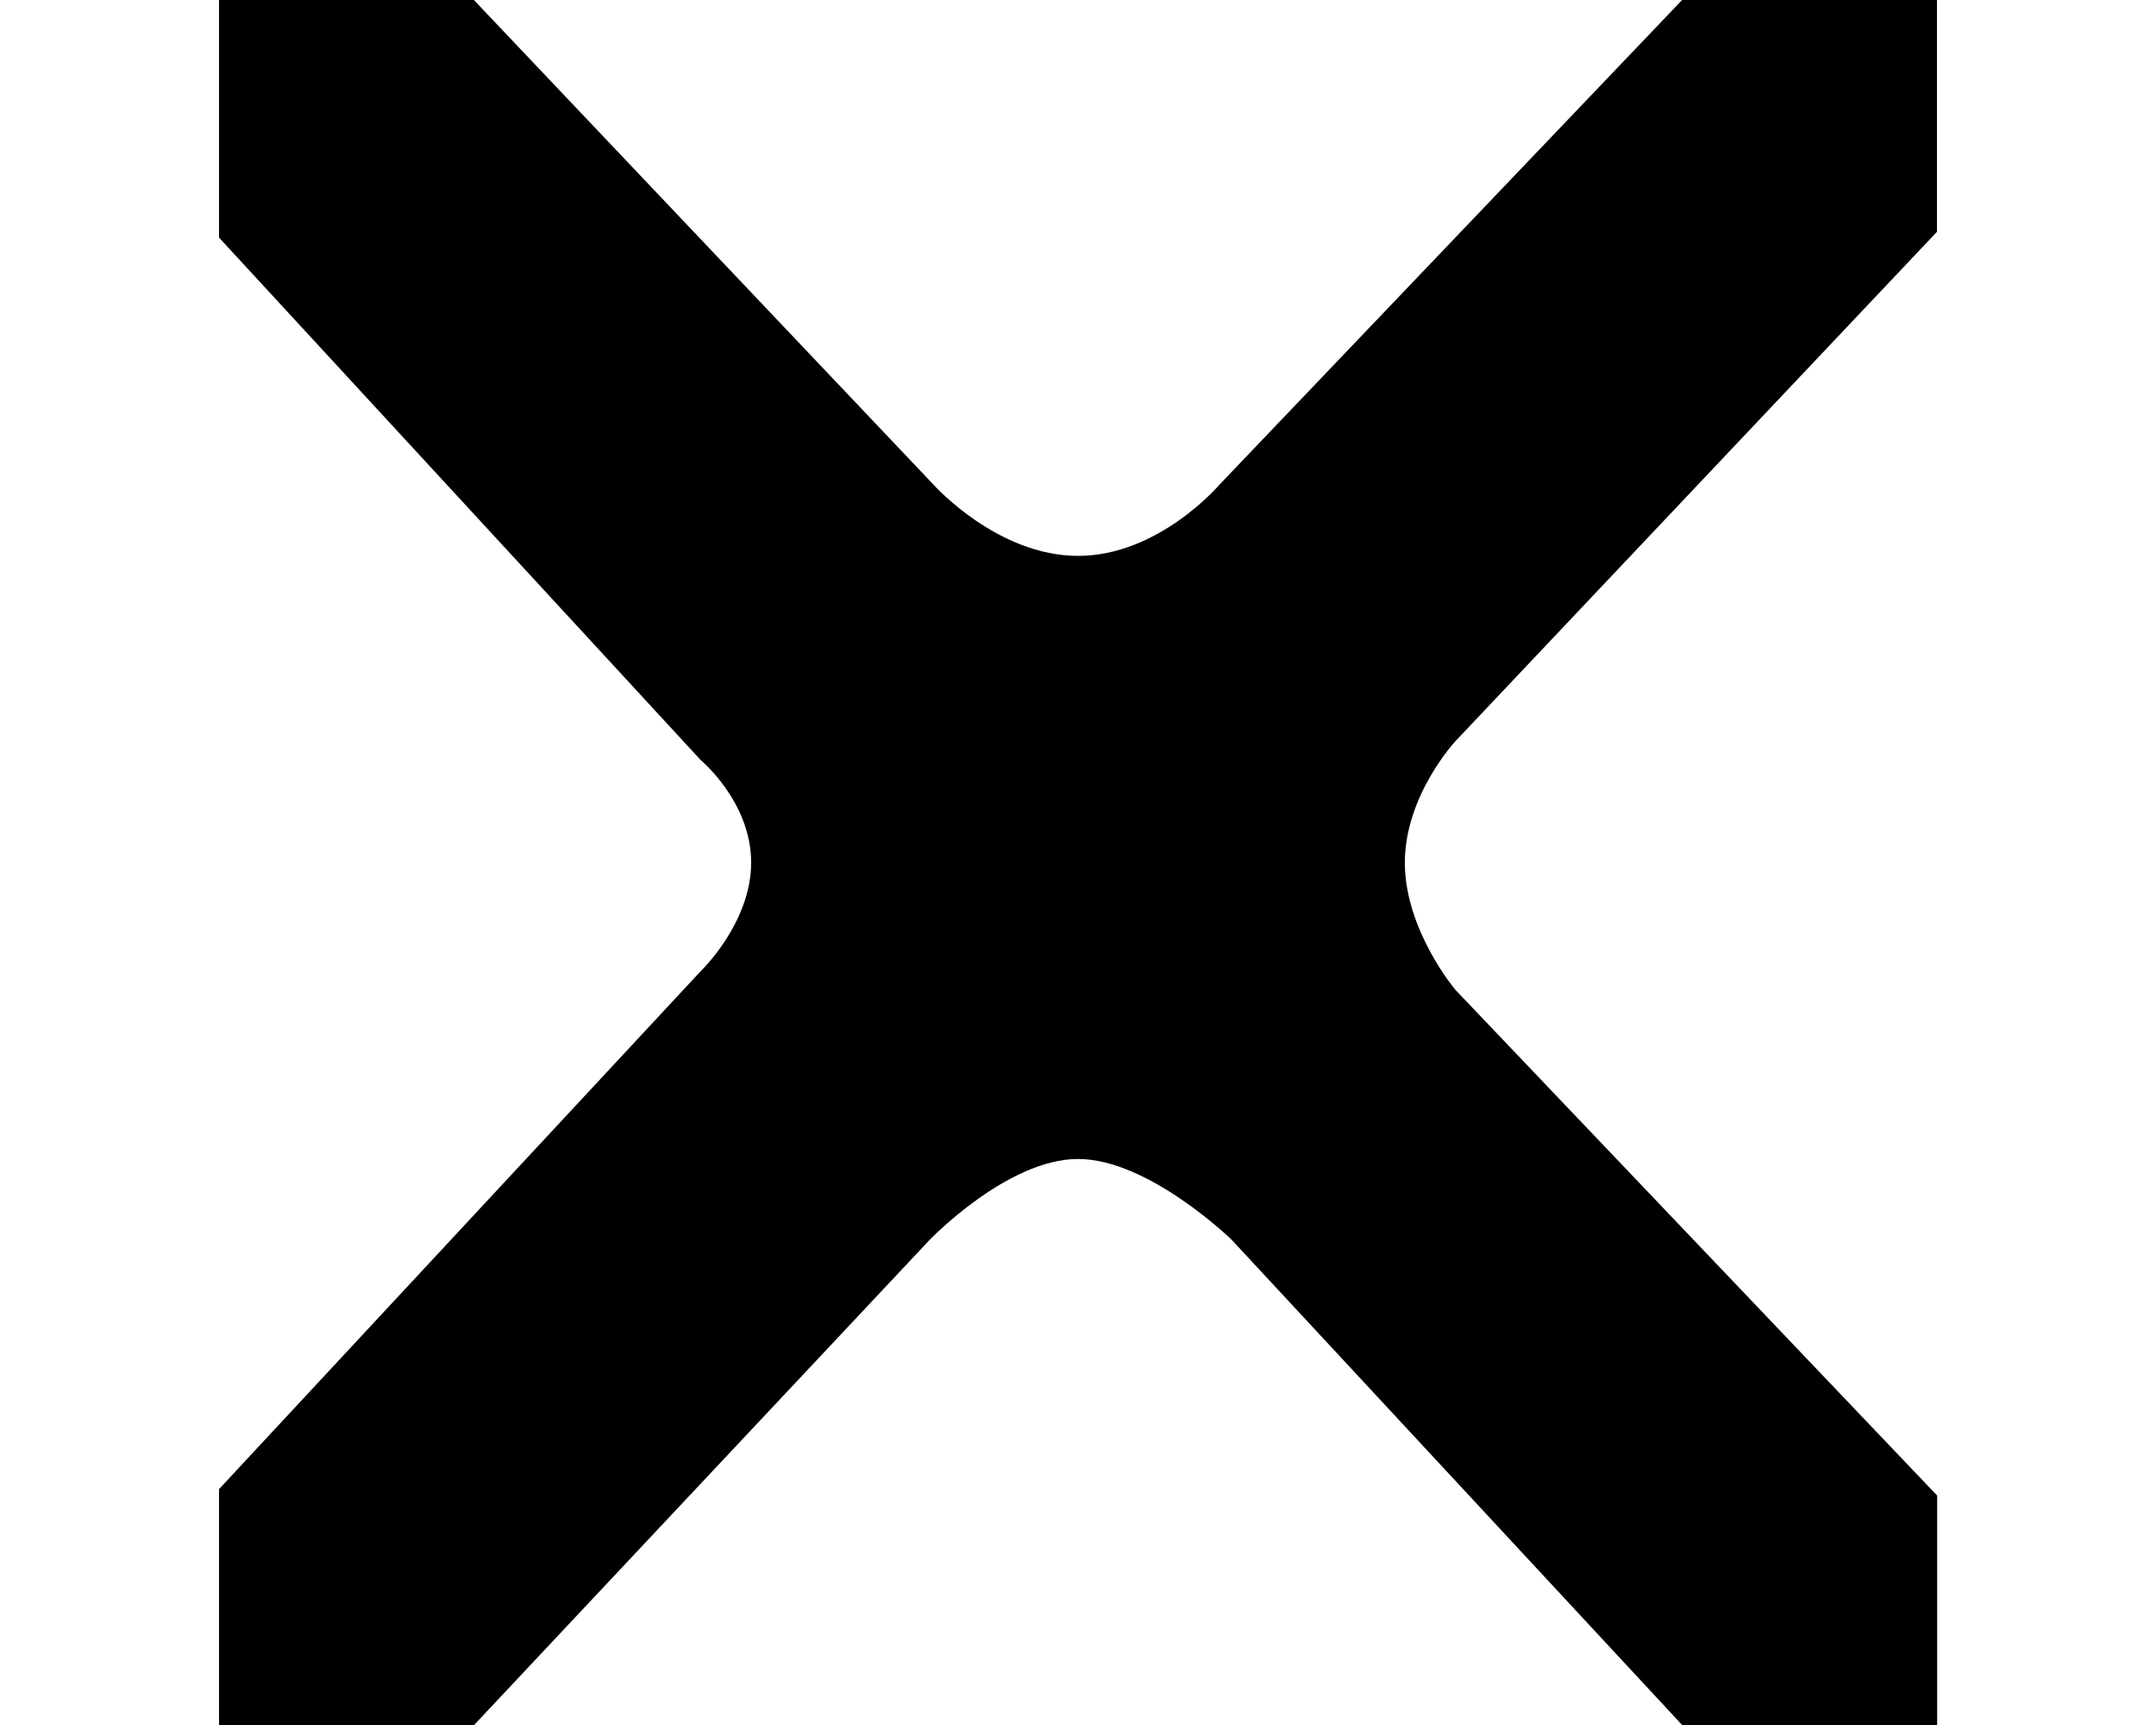
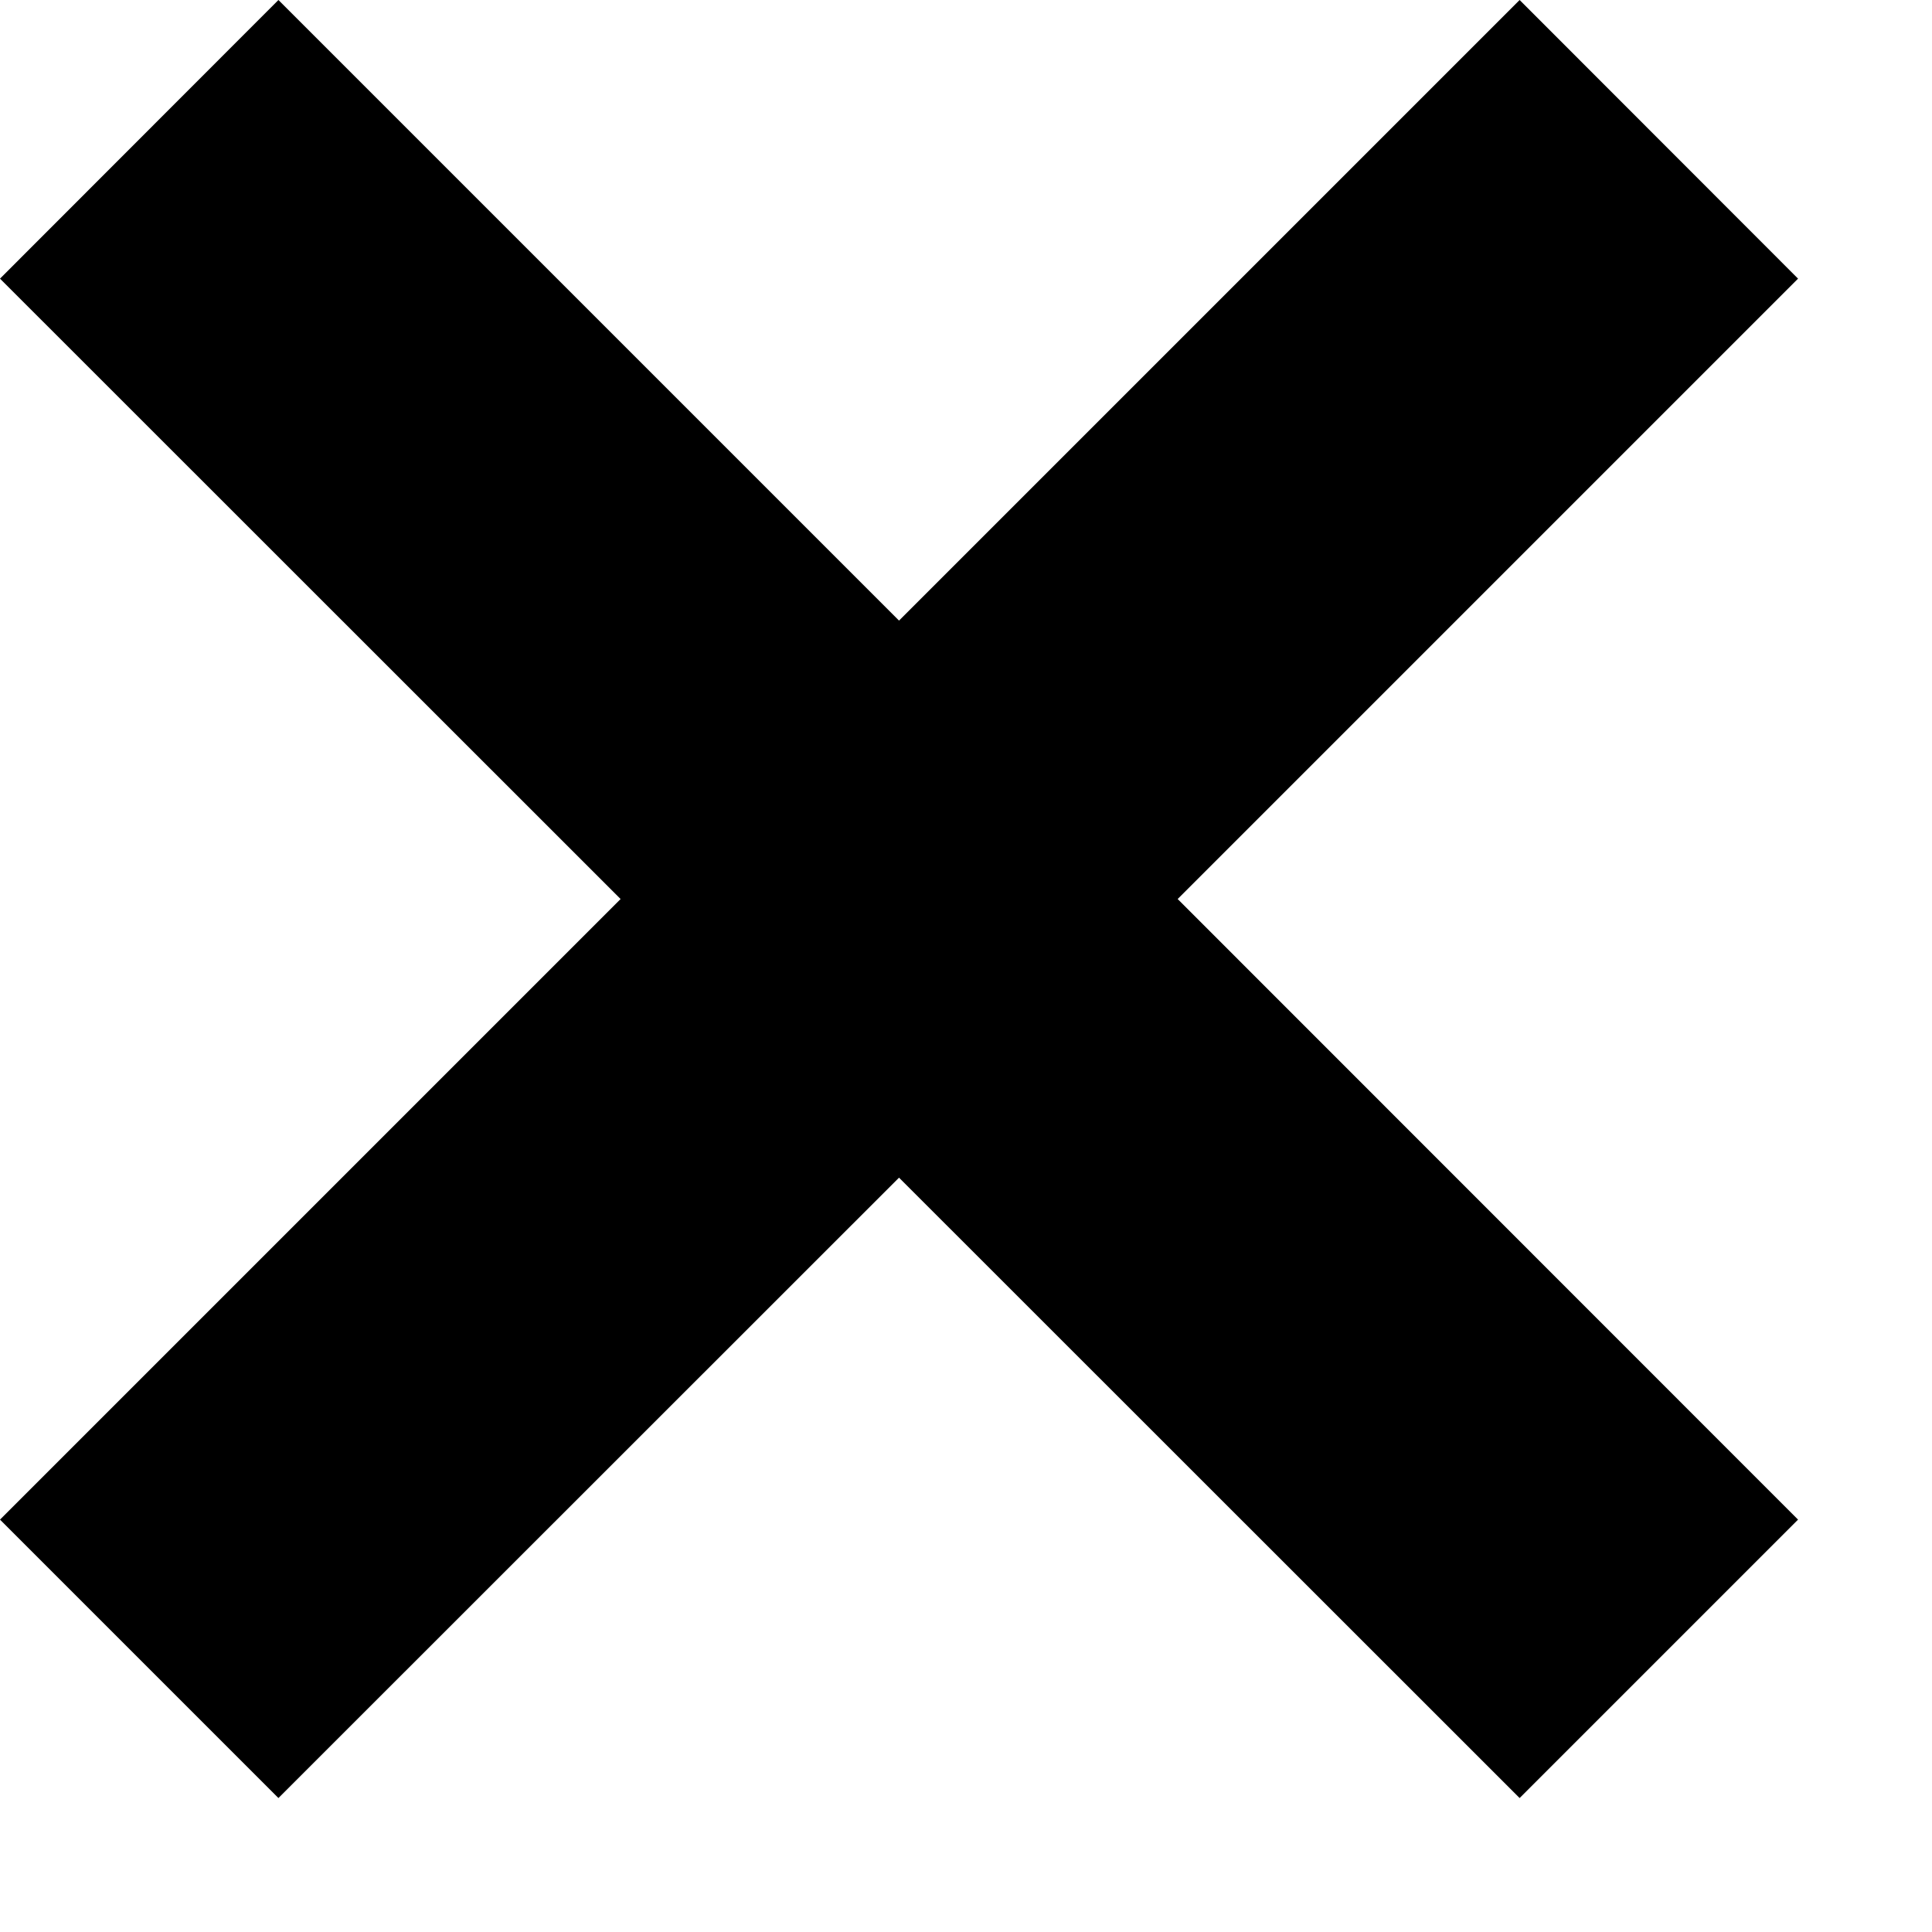
- <svg xmlns="http://www.w3.org/2000/svg" version="1.1" x="0px" y="0px" width="10px" height="8px" viewBox="0 0 10 8" enable-background="new 0 0 10 8" xml:space="preserve" title="Cross">
-   <path d="M6.75,4.59c0,0-0.234-0.277-0.234-0.589S6.75,3.438,6.75,3.438l2.234-2.363V0H7.802L5.654,2.25  c0,0-0.28,0.328-0.654,0.328S4.332,2.25,4.332,2.25L2.198,0H1.016v1.102L3.25,3.525c0,0,0.234,0.194,0.234,0.475  S3.25,4.504,3.25,4.504L1.016,6.906V8h1.183l2.113-2.25c0,0,0.36-0.375,0.688-0.375S5.713,5.75,5.713,5.75L7.802,8h1.183V6.936  L6.75,4.59z" />
+ <svg xmlns="http://www.w3.org/2000/svg" width="9px" height="9px" viewBox="0 0 9 9" version="1.1">
+   <g id="Icons" stroke="none" stroke-width="1" fill-rule="evenodd">
+     <g id="Mini" transform="translate(-416, -531)">
+       <path d="M424.376,538.079 L423.079,539.376 L420.188,536.486 L417.297,539.376 L416,538.079 L418.891,535.188 L416,532.298 L417.297,531 L420.188,533.891 L423.079,531 L424.376,532.298 L421.486,535.188 L424.376,538.079" id="cross" />
+     </g>
+   </g>
</svg>
